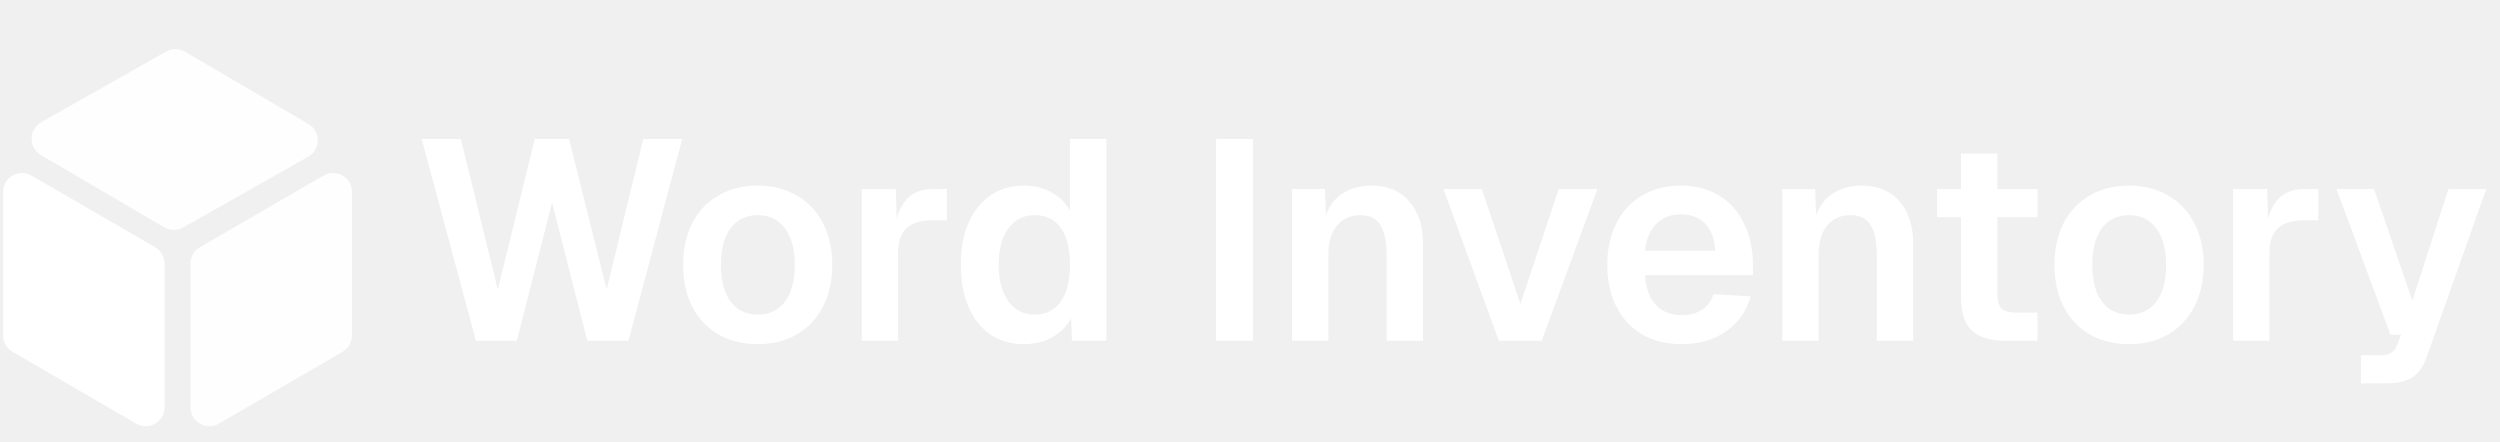
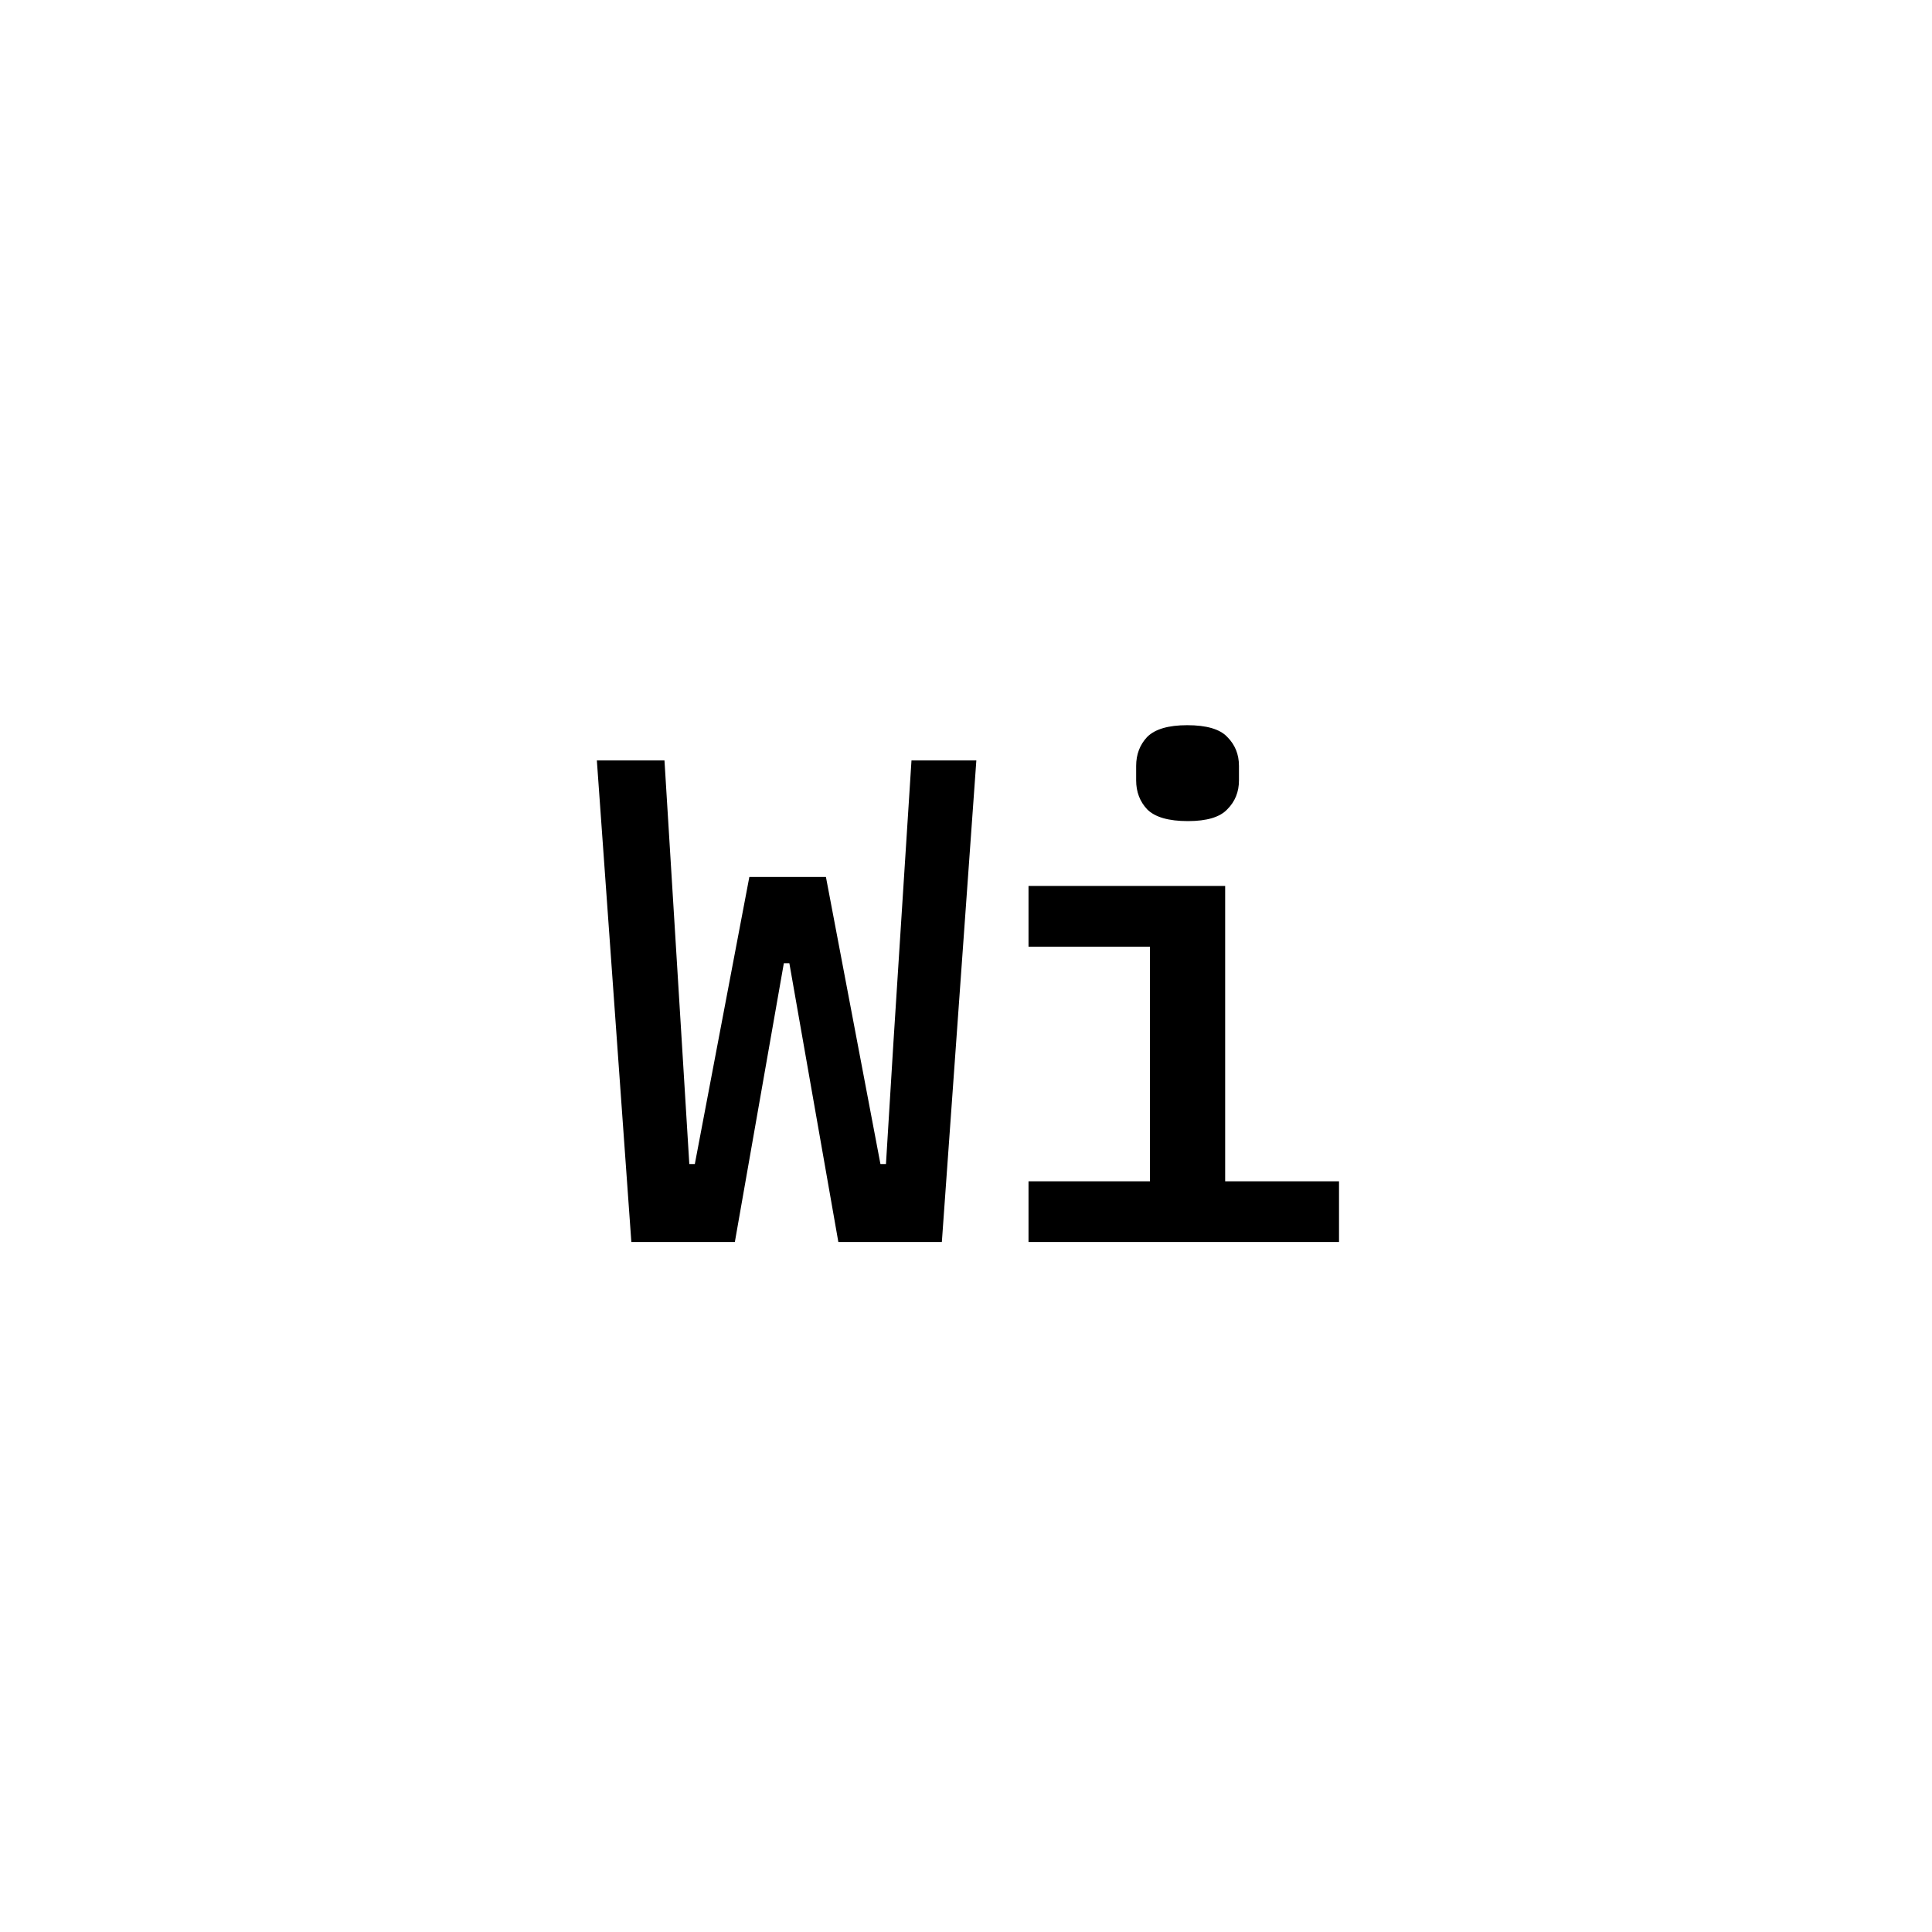
- <svg xmlns="http://www.w3.org/2000/svg" width="396" height="70" viewBox="0 0 396 70" fill="none">
-   <path opacity="0.95" d="M31.671 39.162C30.746 39.698 30.176 40.687 30.176 41.757V64.502C30.176 66.815 32.682 68.258 34.682 67.096L54.264 55.725C55.189 55.189 55.758 54.2 55.758 53.131V30.406C55.758 28.094 53.253 26.651 51.253 27.811L31.671 39.162Z" fill="white" />
-   <path opacity="0.95" d="M26.016 36.012C26.939 36.553 28.08 36.562 29.011 36.035L48.805 24.83C50.818 23.691 50.839 20.799 48.843 19.631L29.301 8.191C28.378 7.651 27.238 7.643 26.307 8.169L6.531 19.364C4.519 20.503 4.497 23.393 6.491 24.563L26.016 36.012Z" fill="white" />
-   <path d="M24.575 39.162C25.5 39.698 26.07 40.687 26.07 41.757V64.502C26.07 66.815 23.564 68.258 21.564 67.096L1.982 55.725C1.057 55.189 0.488 54.2 0.488 53.131V30.406C0.488 28.094 2.993 26.651 4.993 27.811L24.575 39.162Z" fill="white" />
-   <path d="M66.793 22.02H73.003L78.853 45.87L84.703 22.02H90.148L96.088 45.87L101.893 22.02H108.058L99.553 53.97H93.028L87.448 32.1L81.868 53.97H75.388L66.793 22.02ZM120.043 54.51C117.673 54.51 115.588 54 113.788 52.98C112.018 51.93 110.638 50.46 109.648 48.57C108.688 46.68 108.208 44.475 108.208 41.955C108.208 39.435 108.688 37.23 109.648 35.34C110.638 33.45 112.018 31.995 113.788 30.975C115.588 29.925 117.673 29.4 120.043 29.4C122.383 29.4 124.438 29.925 126.208 30.975C128.008 31.995 129.388 33.45 130.348 35.34C131.338 37.23 131.833 39.435 131.833 41.955C131.833 44.475 131.338 46.68 130.348 48.57C129.388 50.46 128.008 51.93 126.208 52.98C124.438 54 122.383 54.51 120.043 54.51ZM120.043 49.83C121.903 49.83 123.343 49.14 124.363 47.76C125.383 46.38 125.893 44.445 125.893 41.955C125.893 39.465 125.368 37.53 124.318 36.15C123.298 34.77 121.873 34.08 120.043 34.08C118.183 34.08 116.743 34.77 115.723 36.15C114.703 37.53 114.193 39.465 114.193 41.955C114.193 44.445 114.703 46.38 115.723 47.76C116.743 49.14 118.183 49.83 120.043 49.83ZM136.496 29.94H141.896L142.031 34.575C142.511 32.985 143.216 31.815 144.146 31.065C145.106 30.315 146.321 29.94 147.791 29.94H149.996V34.89H147.746C145.886 34.89 144.506 35.31 143.606 36.15C142.706 36.96 142.256 38.28 142.256 40.11V53.97H136.496V29.94ZM162.188 54.51C160.148 54.51 158.378 54 156.878 52.98C155.378 51.96 154.223 50.505 153.413 48.615C152.603 46.725 152.198 44.505 152.198 41.955C152.198 39.405 152.603 37.185 153.413 35.295C154.253 33.405 155.423 31.95 156.923 30.93C158.423 29.91 160.178 29.4 162.188 29.4C163.838 29.4 165.293 29.76 166.553 30.48C167.843 31.17 168.818 32.13 169.478 33.36V22.02H175.238V53.97H169.793L169.658 50.415C168.968 51.705 167.963 52.71 166.643 53.43C165.323 54.15 163.838 54.51 162.188 54.51ZM163.898 49.83C165.668 49.83 167.033 49.155 167.993 47.805C168.983 46.425 169.478 44.475 169.478 41.955C169.478 39.405 168.998 37.455 168.038 36.105C167.078 34.755 165.698 34.08 163.898 34.08C162.128 34.08 160.733 34.785 159.713 36.195C158.693 37.605 158.183 39.525 158.183 41.955C158.183 44.355 158.693 46.275 159.713 47.715C160.763 49.125 162.158 49.83 163.898 49.83ZM192.624 22.02H198.474V53.97H192.624V22.02ZM204.655 29.94H209.875L210.01 34.08C210.61 32.49 211.54 31.32 212.8 30.57C214.06 29.79 215.53 29.4 217.21 29.4C219.82 29.4 221.83 30.24 223.24 31.92C224.68 33.57 225.4 35.775 225.4 38.535V53.97H219.64V40.38C219.64 38.28 219.31 36.705 218.65 35.655C218.02 34.605 216.955 34.08 215.455 34.08C213.895 34.08 212.665 34.635 211.765 35.745C210.865 36.825 210.415 38.37 210.415 40.38V53.97H204.655V29.94ZM228.642 29.94H234.717L240.837 48.165L246.912 29.94H253.032L244.212 53.97H237.417L228.642 29.94ZM266.38 54.51C264.01 54.51 261.925 54 260.125 52.98C258.355 51.93 256.99 50.46 256.03 48.57C255.07 46.68 254.59 44.475 254.59 41.955C254.59 39.465 255.07 37.275 256.03 35.385C256.99 33.465 258.34 31.995 260.08 30.975C261.85 29.925 263.905 29.4 266.245 29.4C268.525 29.4 270.52 29.91 272.23 30.93C273.97 31.95 275.305 33.435 276.235 35.385C277.195 37.305 277.675 39.6 277.675 42.27V43.575H260.575C260.695 45.645 261.265 47.22 262.285 48.3C263.305 49.38 264.685 49.92 266.425 49.92C267.685 49.92 268.75 49.635 269.62 49.065C270.49 48.465 271.09 47.64 271.42 46.59L277.315 46.95C276.655 49.29 275.35 51.135 273.4 52.485C271.48 53.835 269.14 54.51 266.38 54.51ZM271.69 39.705C271.57 37.785 271.03 36.345 270.07 35.385C269.11 34.425 267.835 33.945 266.245 33.945C264.685 33.945 263.395 34.44 262.375 35.43C261.385 36.42 260.785 37.845 260.575 39.705H271.69ZM282.306 29.94H287.526L287.661 34.08C288.261 32.49 289.191 31.32 290.451 30.57C291.711 29.79 293.181 29.4 294.861 29.4C297.471 29.4 299.481 30.24 300.891 31.92C302.331 33.57 303.051 35.775 303.051 38.535V53.97H297.291V40.38C297.291 38.28 296.961 36.705 296.301 35.655C295.671 34.605 294.606 34.08 293.106 34.08C291.546 34.08 290.316 34.635 289.416 35.745C288.516 36.825 288.066 38.37 288.066 40.38V53.97H282.306V29.94ZM317.6 53.97C315.2 53.97 313.43 53.415 312.29 52.305C311.18 51.195 310.625 49.455 310.625 47.085V34.395H306.845V29.94H310.625V24.315H316.385V29.94H322.73V34.395H316.385V46.545C316.385 47.655 316.61 48.435 317.06 48.885C317.54 49.305 318.305 49.515 319.355 49.515H322.73V53.97H317.6ZM337.265 54.51C334.895 54.51 332.81 54 331.01 52.98C329.24 51.93 327.86 50.46 326.87 48.57C325.91 46.68 325.43 44.475 325.43 41.955C325.43 39.435 325.91 37.23 326.87 35.34C327.86 33.45 329.24 31.995 331.01 30.975C332.81 29.925 334.895 29.4 337.265 29.4C339.605 29.4 341.66 29.925 343.43 30.975C345.23 31.995 346.61 33.45 347.57 35.34C348.56 37.23 349.055 39.435 349.055 41.955C349.055 44.475 348.56 46.68 347.57 48.57C346.61 50.46 345.23 51.93 343.43 52.98C341.66 54 339.605 54.51 337.265 54.51ZM337.265 49.83C339.125 49.83 340.565 49.14 341.585 47.76C342.605 46.38 343.115 44.445 343.115 41.955C343.115 39.465 342.59 37.53 341.54 36.15C340.52 34.77 339.095 34.08 337.265 34.08C335.405 34.08 333.965 34.77 332.945 36.15C331.925 37.53 331.415 39.465 331.415 41.955C331.415 44.445 331.925 46.38 332.945 47.76C333.965 49.14 335.405 49.83 337.265 49.83ZM353.717 29.94H359.117L359.252 34.575C359.732 32.985 360.437 31.815 361.367 31.065C362.327 30.315 363.542 29.94 365.012 29.94H367.217V34.89H364.967C363.107 34.89 361.727 35.31 360.827 36.15C359.927 36.96 359.477 38.28 359.477 40.11V53.97H353.717V29.94ZM373.972 56.265H377.032C377.812 56.265 378.382 56.145 378.742 55.905C379.132 55.665 379.447 55.26 379.687 54.69L380.317 53.025H378.652L370.102 29.94H376.042L382.117 47.625L387.832 29.94H393.817L384.412 56.49C383.902 57.99 383.152 59.07 382.162 59.73C381.172 60.39 379.807 60.72 378.067 60.72H373.972V56.265Z" fill="white" />
+ <svg xmlns="http://www.w3.org/2000/svg" width="70" height="70" viewBox="0 0 70 70" fill="none">
+   <rect width="70" height="70" fill="white" />
+   <path d="M22.875 45L21.625 27.55H24.075L24.7 37.7L24.975 42.175H25.175L27.15 31.775H29.925L31.9 42.175H32.1L32.375 37.7L33.025 27.55H35.375L34.125 45H30.375L28.6 34.9H28.4L26.625 45H22.875ZM43.04 29.75C42.34 29.75 41.849 29.608 41.565 29.325C41.299 29.042 41.165 28.692 41.165 28.275V27.75C41.165 27.333 41.299 26.983 41.565 26.7C41.849 26.417 42.332 26.275 43.015 26.275C43.715 26.275 44.199 26.417 44.465 26.7C44.749 26.983 44.89 27.333 44.89 27.75V28.275C44.89 28.692 44.749 29.042 44.465 29.325C44.199 29.608 43.724 29.75 43.04 29.75ZM37.265 42.8H41.665V34.3H37.265V32.1H44.39V42.8H48.515V45H37.265V42.8Z" fill="black" />
</svg>
